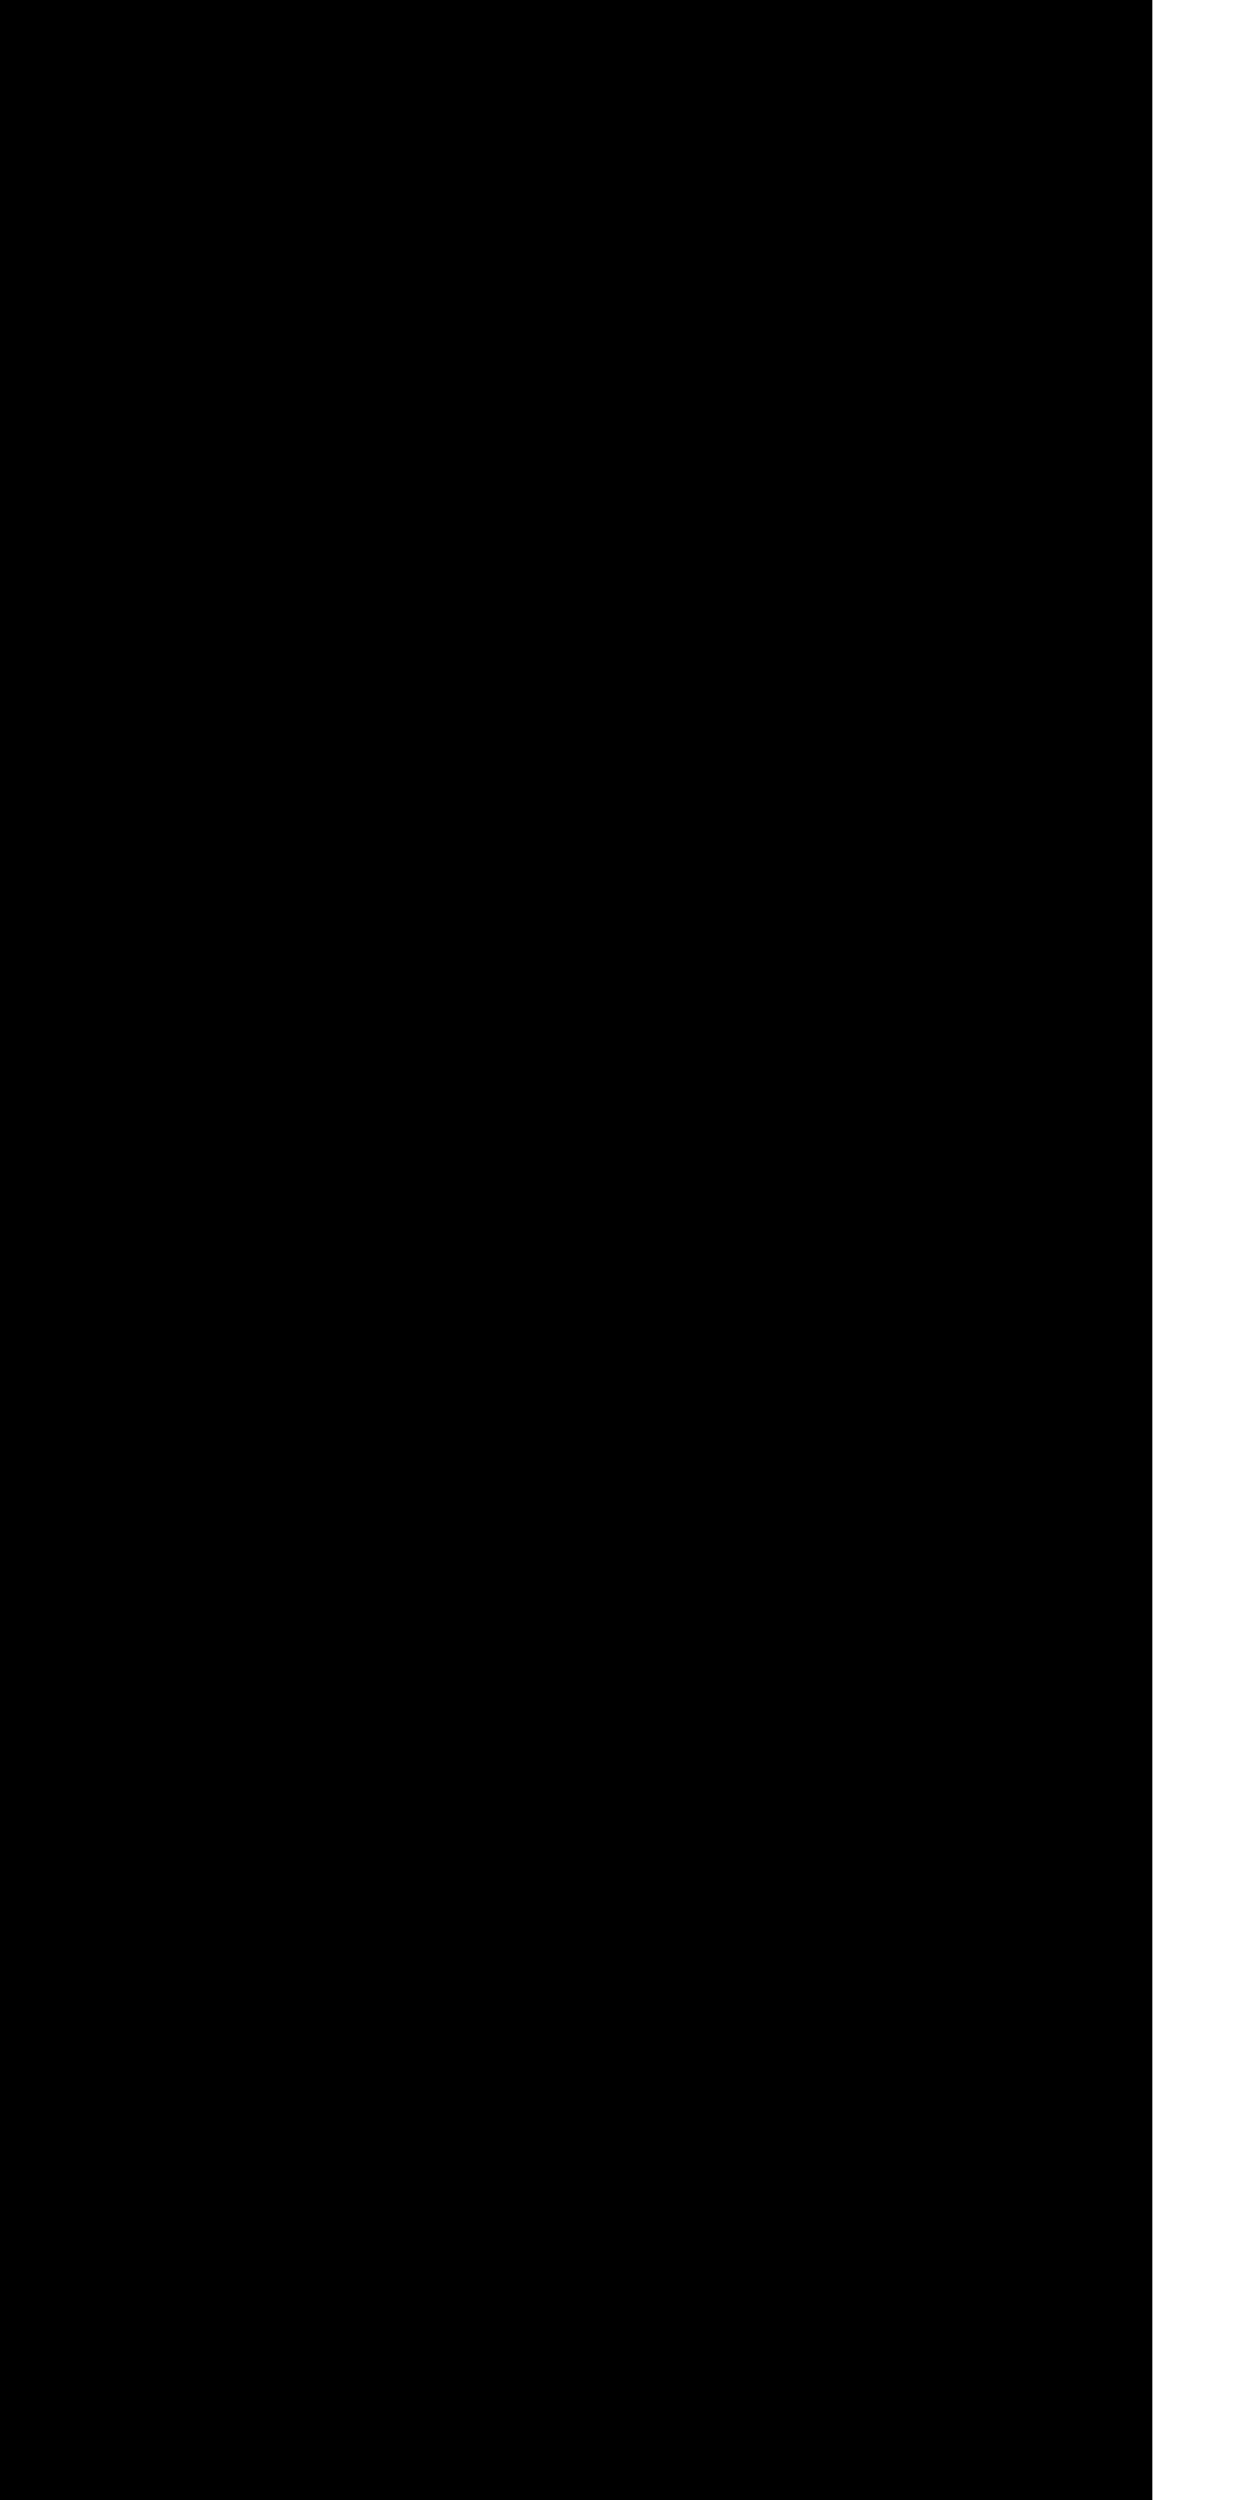
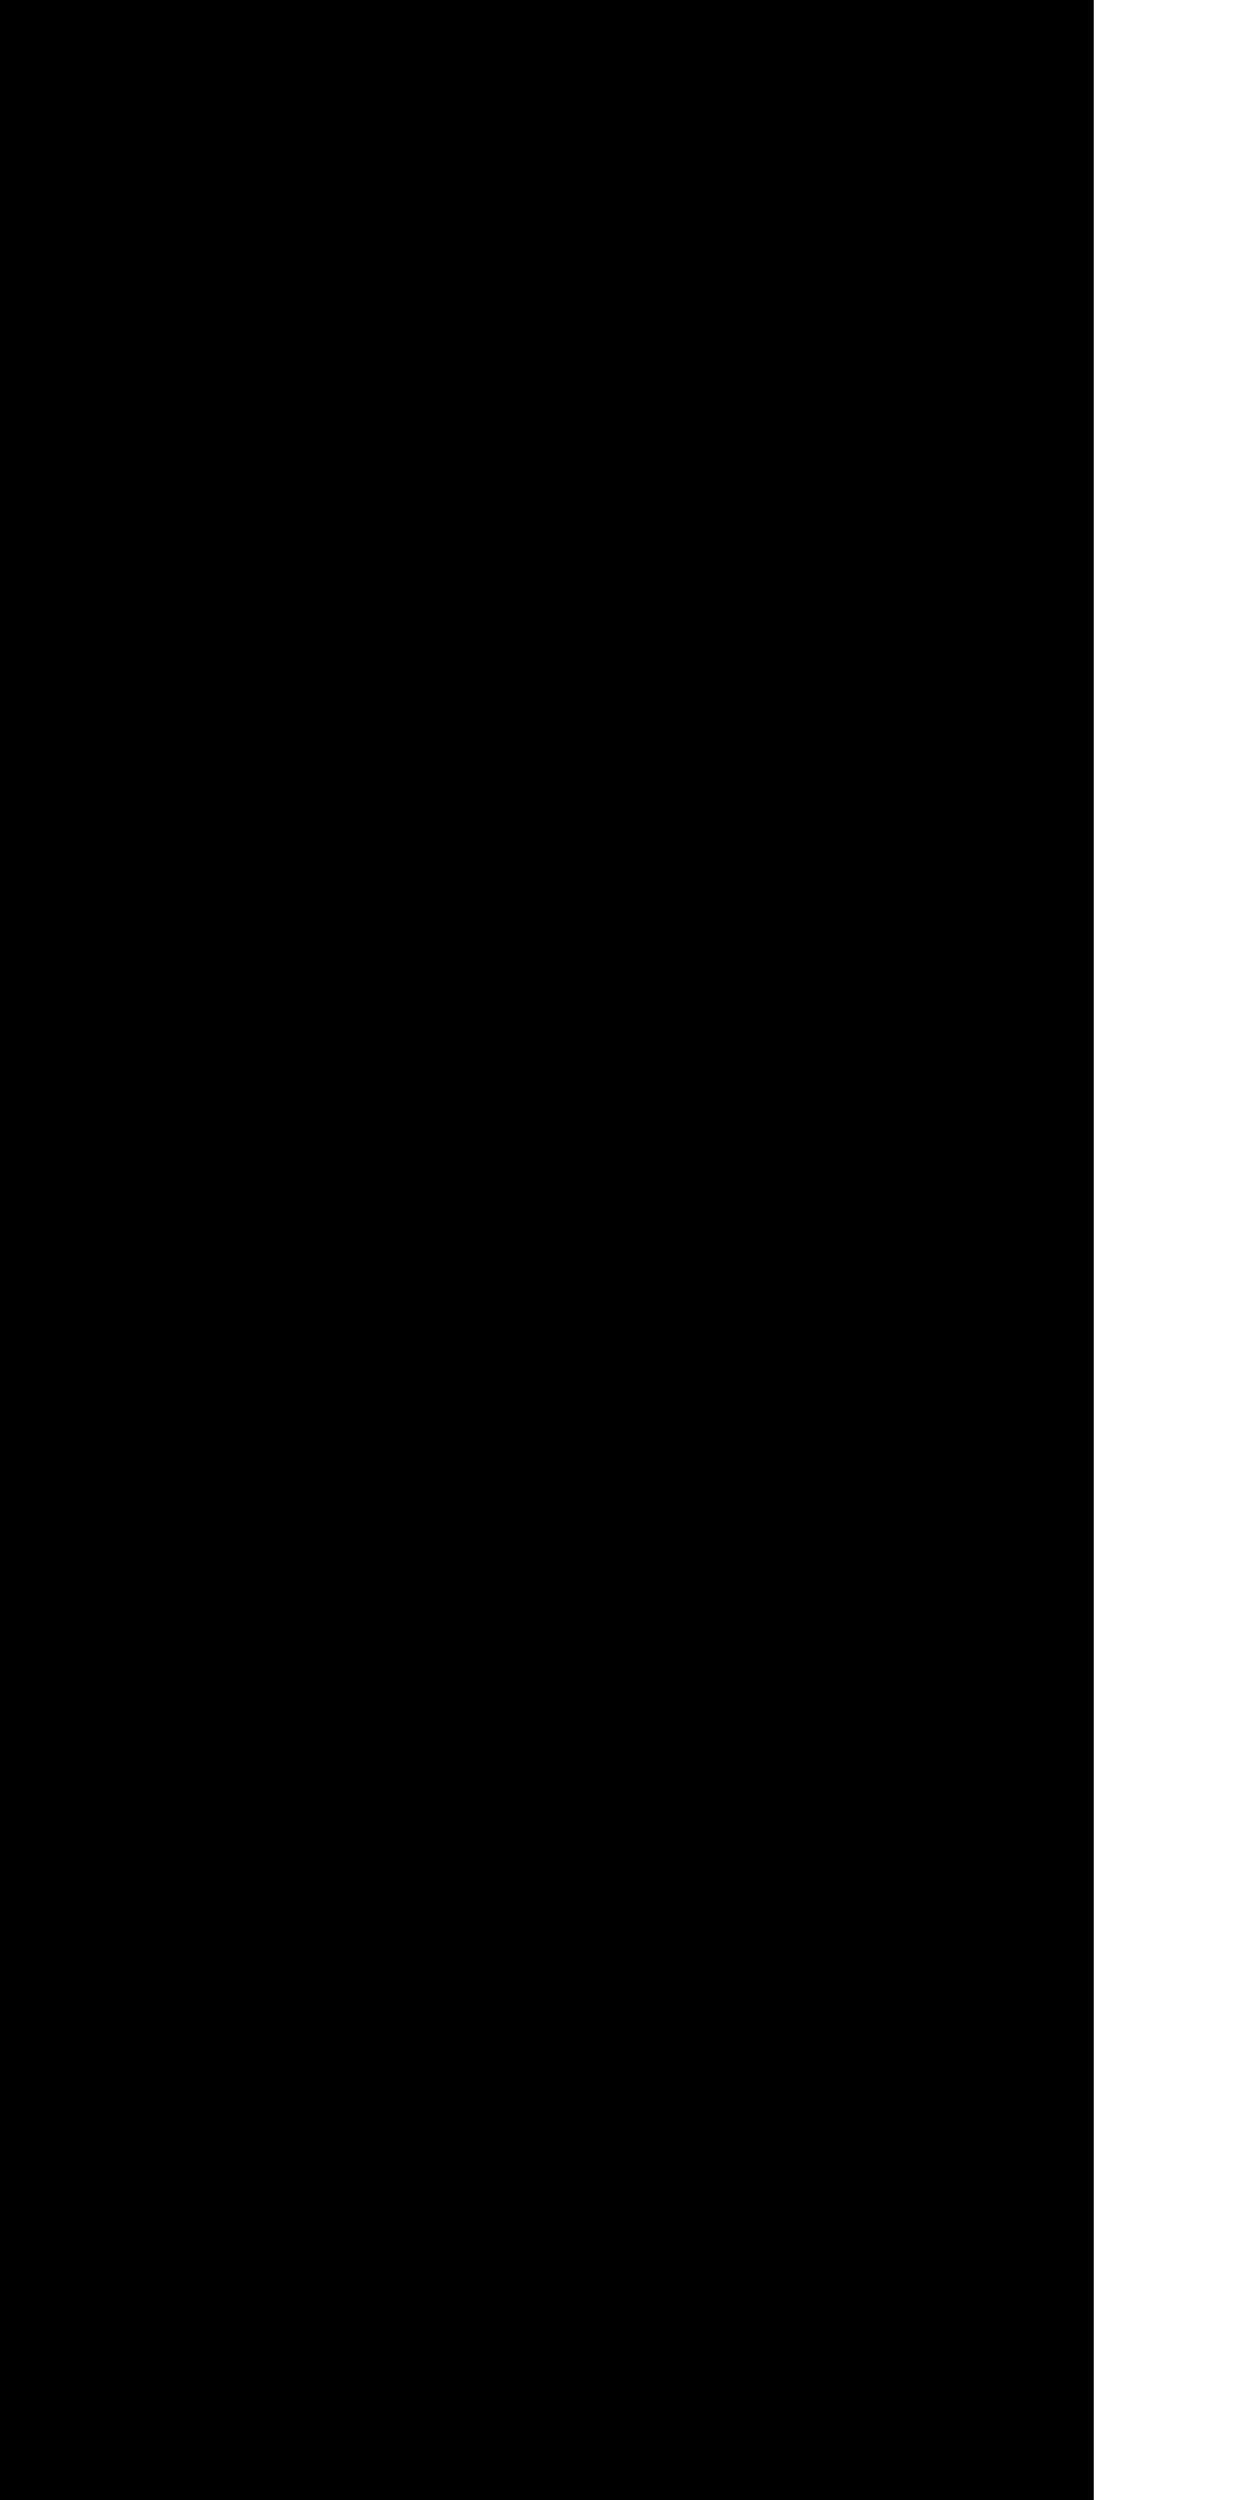
<svg xmlns="http://www.w3.org/2000/svg" version="1.1" width="1024" height="2048" id="svg3355">
  <defs id="defs3357" />
-   <path d="M -64,-320 V 2112 H 944 V -320 Z" id="path3157-2-7-0" style="display:inline;fill:#000000;fill-opacity:1;stroke:none" />
+   <path d="M -64,-384 V 2176 H 896 V -384 Z" id="path3157-2-7-0" style="display:inline;fill:#000000;fill-opacity:1;stroke:none" />
</svg>
